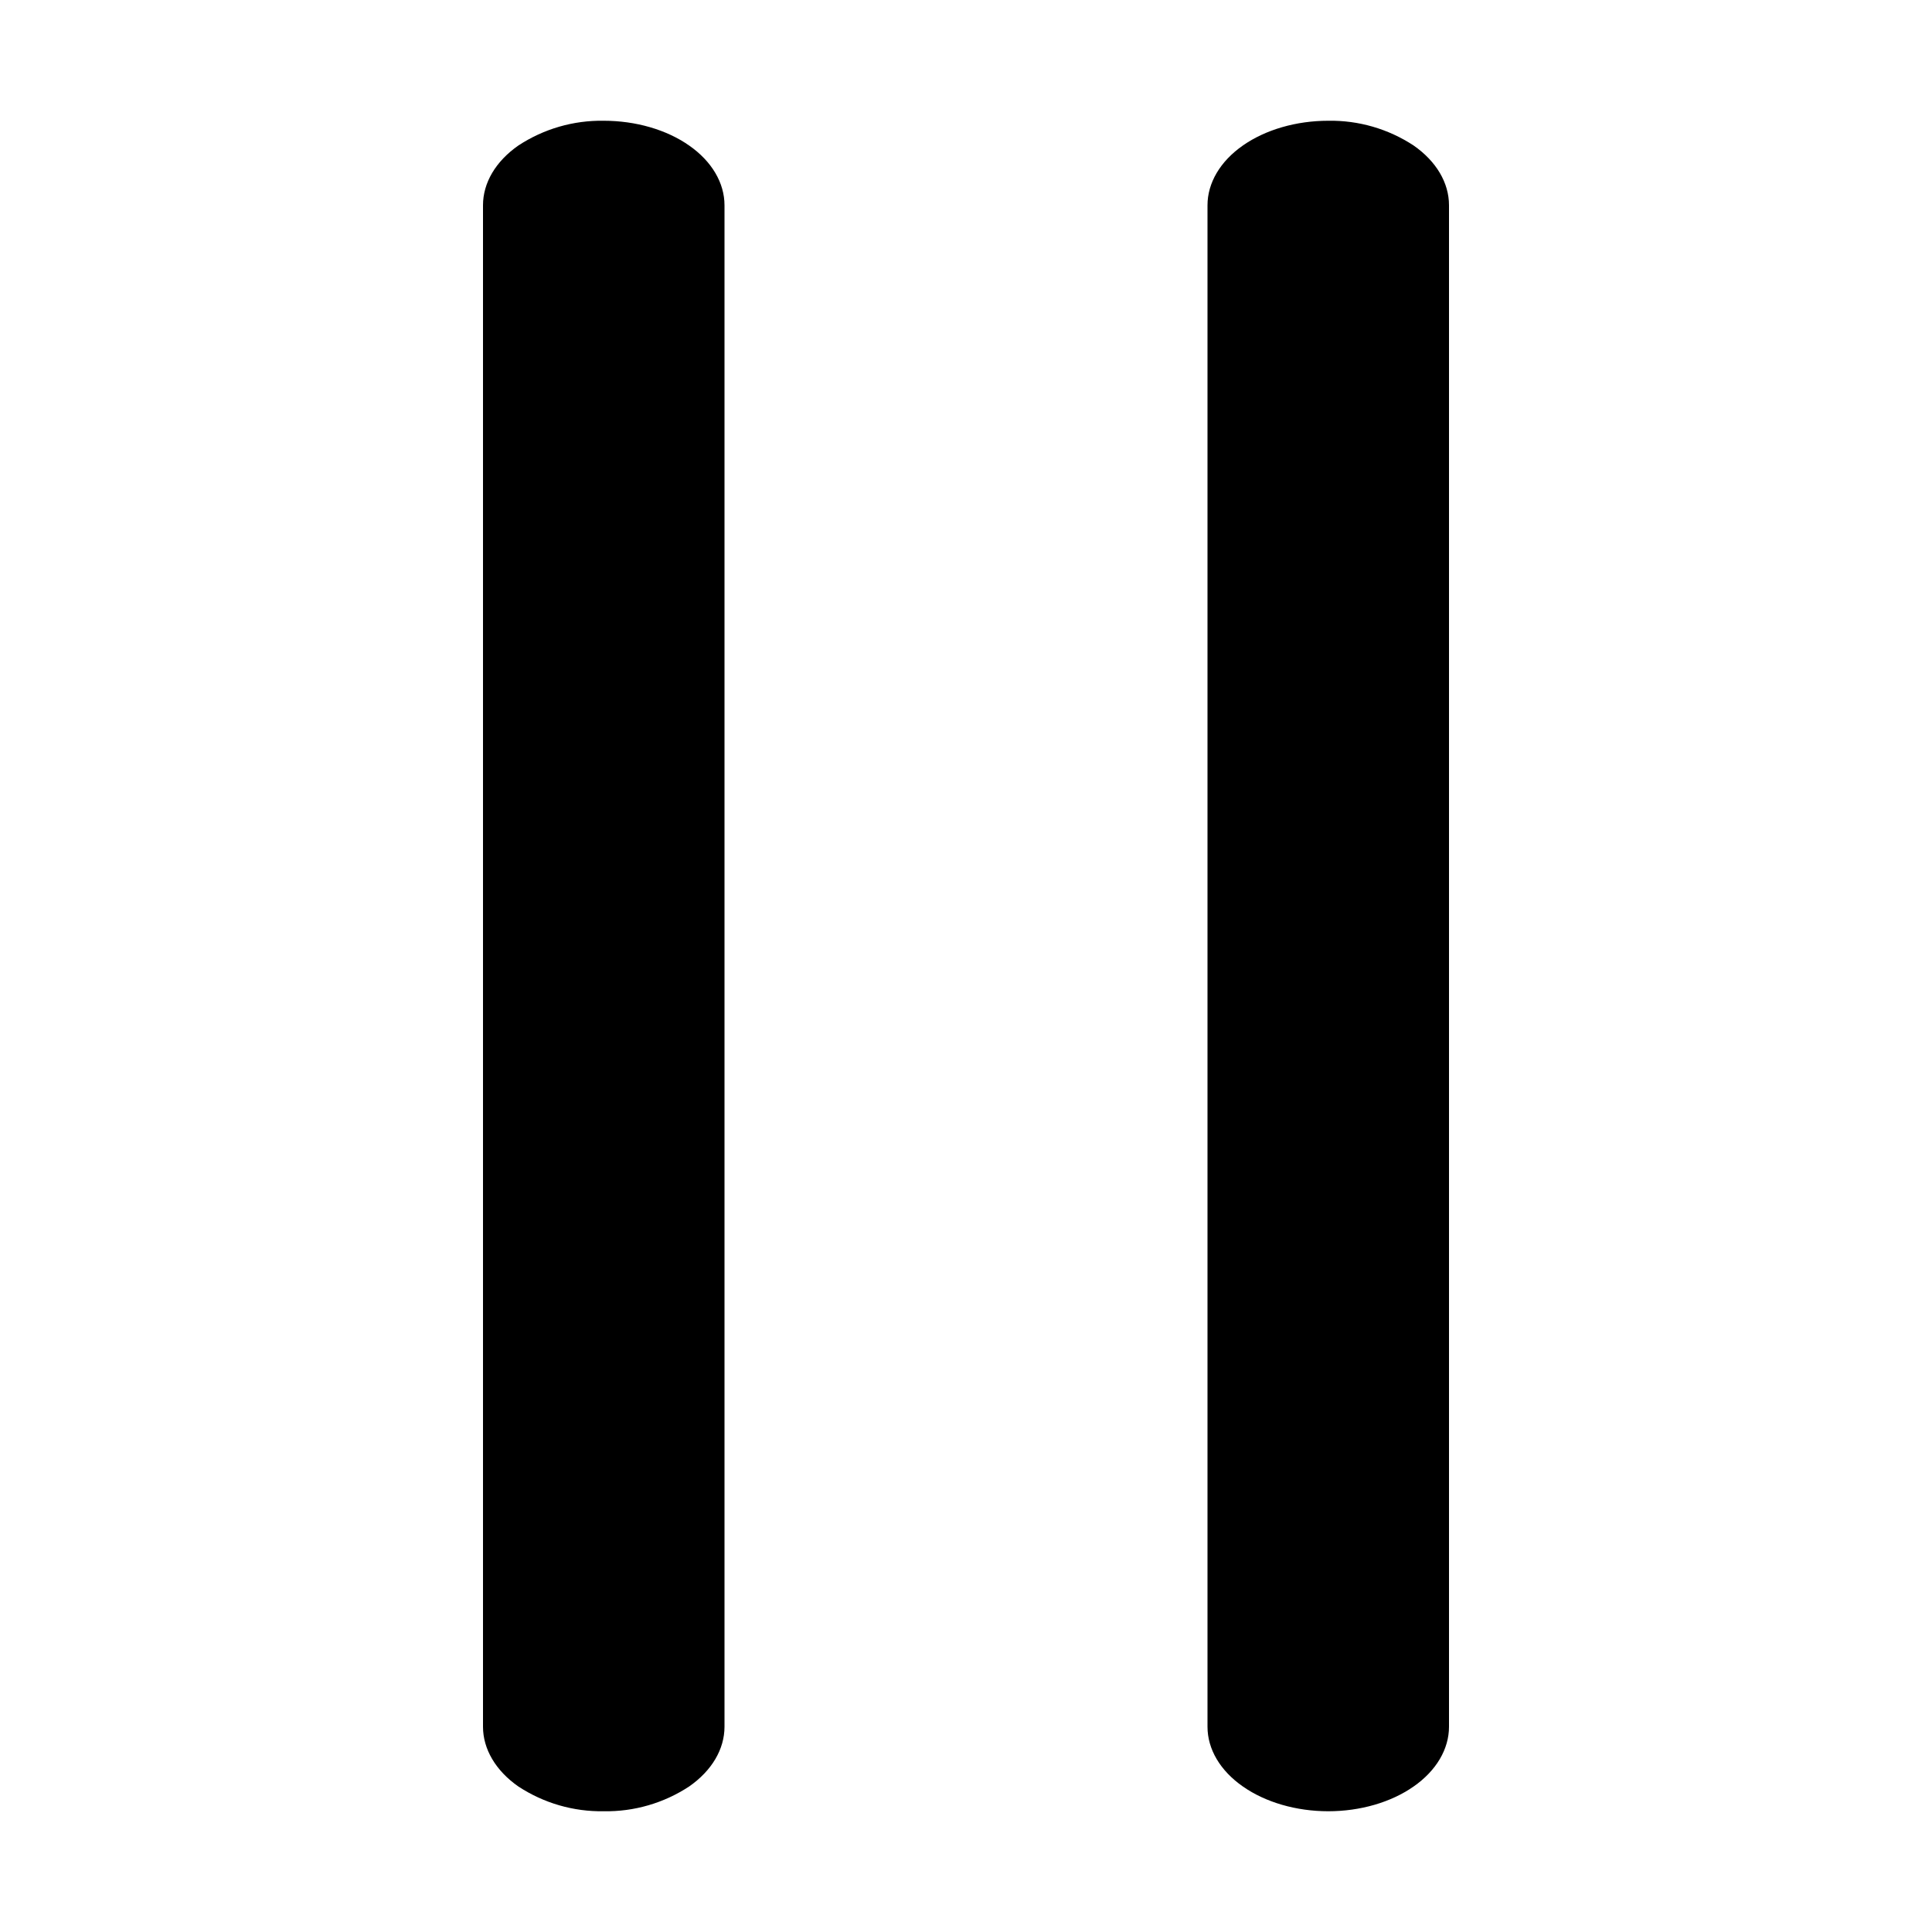
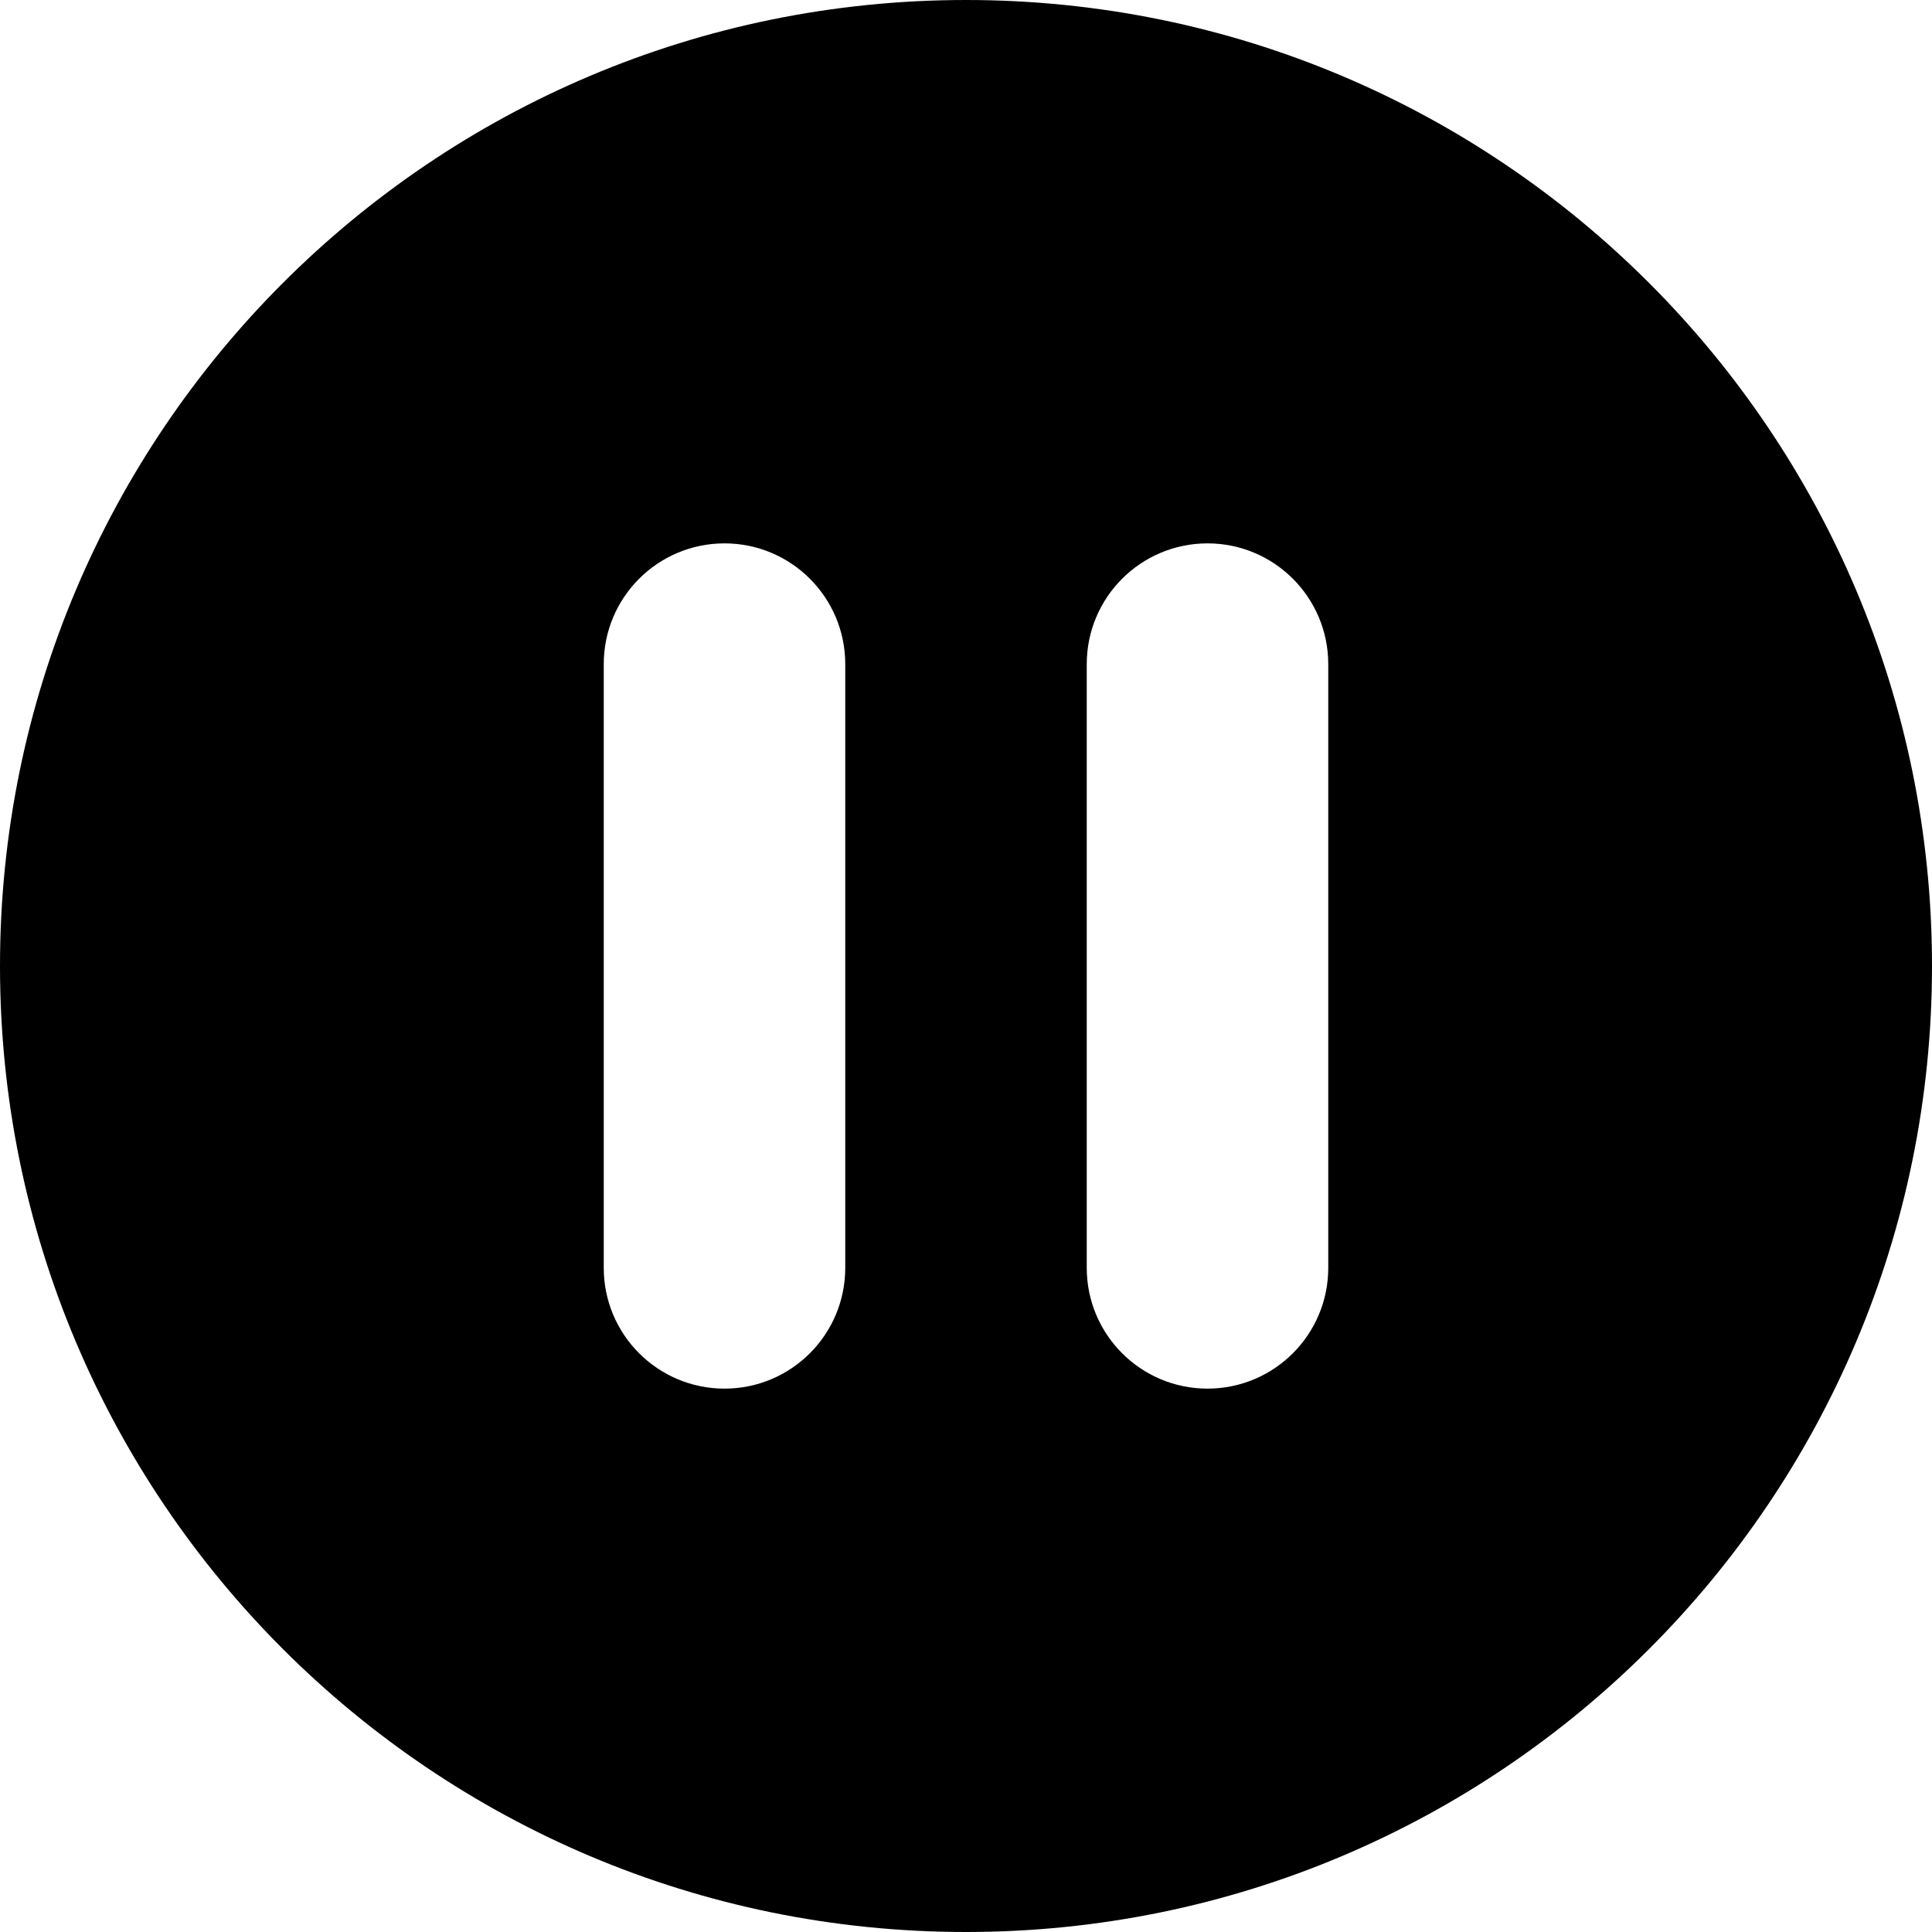
<svg xmlns="http://www.w3.org/2000/svg" width="16" height="16" viewBox="0 0 16 16" fill="none">
-   <path fill-rule="evenodd" clip-rule="evenodd" d="M6 1.7v12.6c0 .186-.105.364-.293.495A1.249 1.249 0 0 1 5 15a1.25 1.25 0 0 1-.707-.205C4.105 14.664 4 14.485 4 14.3V1.7c0-.186.105-.364.293-.495A1.25 1.25 0 0 1 5 1c.265 0 .52.074.707.205.188.131.293.31.293.495zm5-.7c-.265 0-.52.074-.707.205-.188.131-.293.31-.293.495v12.6c0 .186.105.364.293.495.187.131.442.205.707.205.265 0 .52-.074.707-.205.188-.131.293-.31.293-.495V1.7c0-.186-.105-.364-.293-.495A1.249 1.249 0 0 0 11 1z" fill="currentColor" />
+   <path fill-rule="evenodd" clip-rule="evenodd" d="M8 16A8 8 0 1 0 8 0a8 8 0 0 0 0 16ZM5 5.5a1 1 0 0 1 2 0v5a1 1 0 1 1-2 0v-5Zm4 0a1 1 0 0 1 2 0v5a1 1 0 1 1-2 0v-5Z" fill="currentColor" />
</svg>
